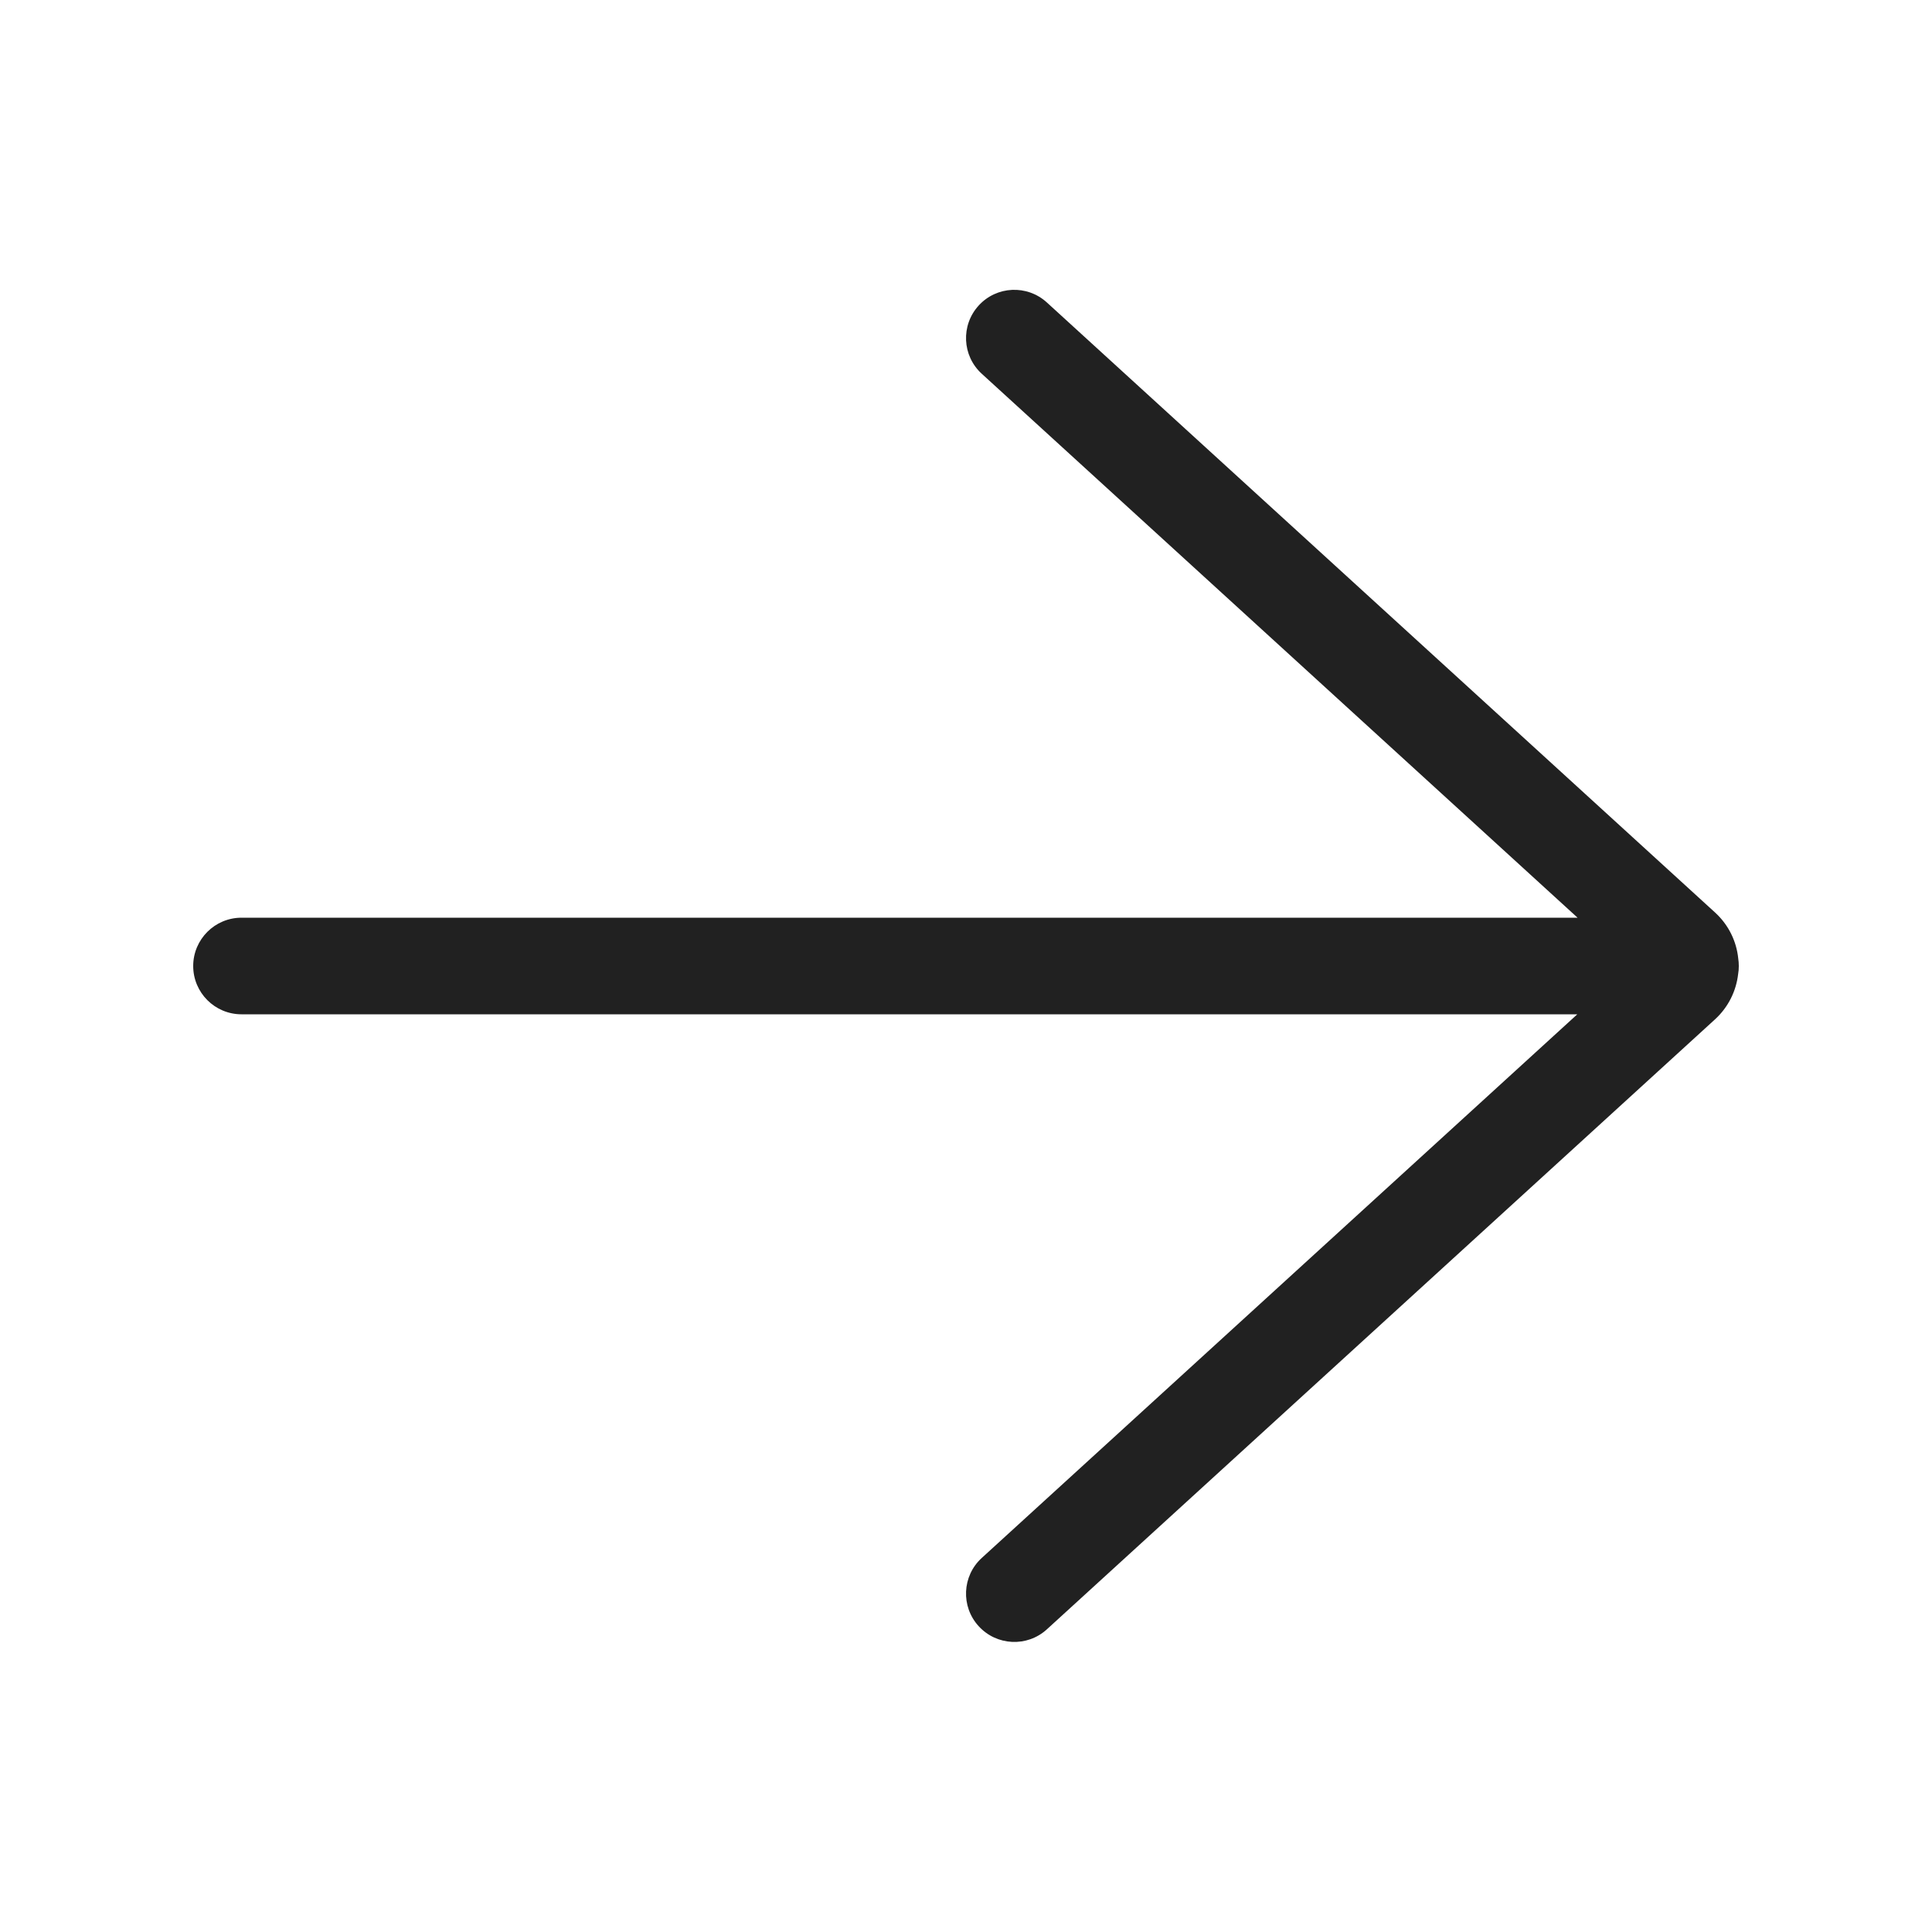
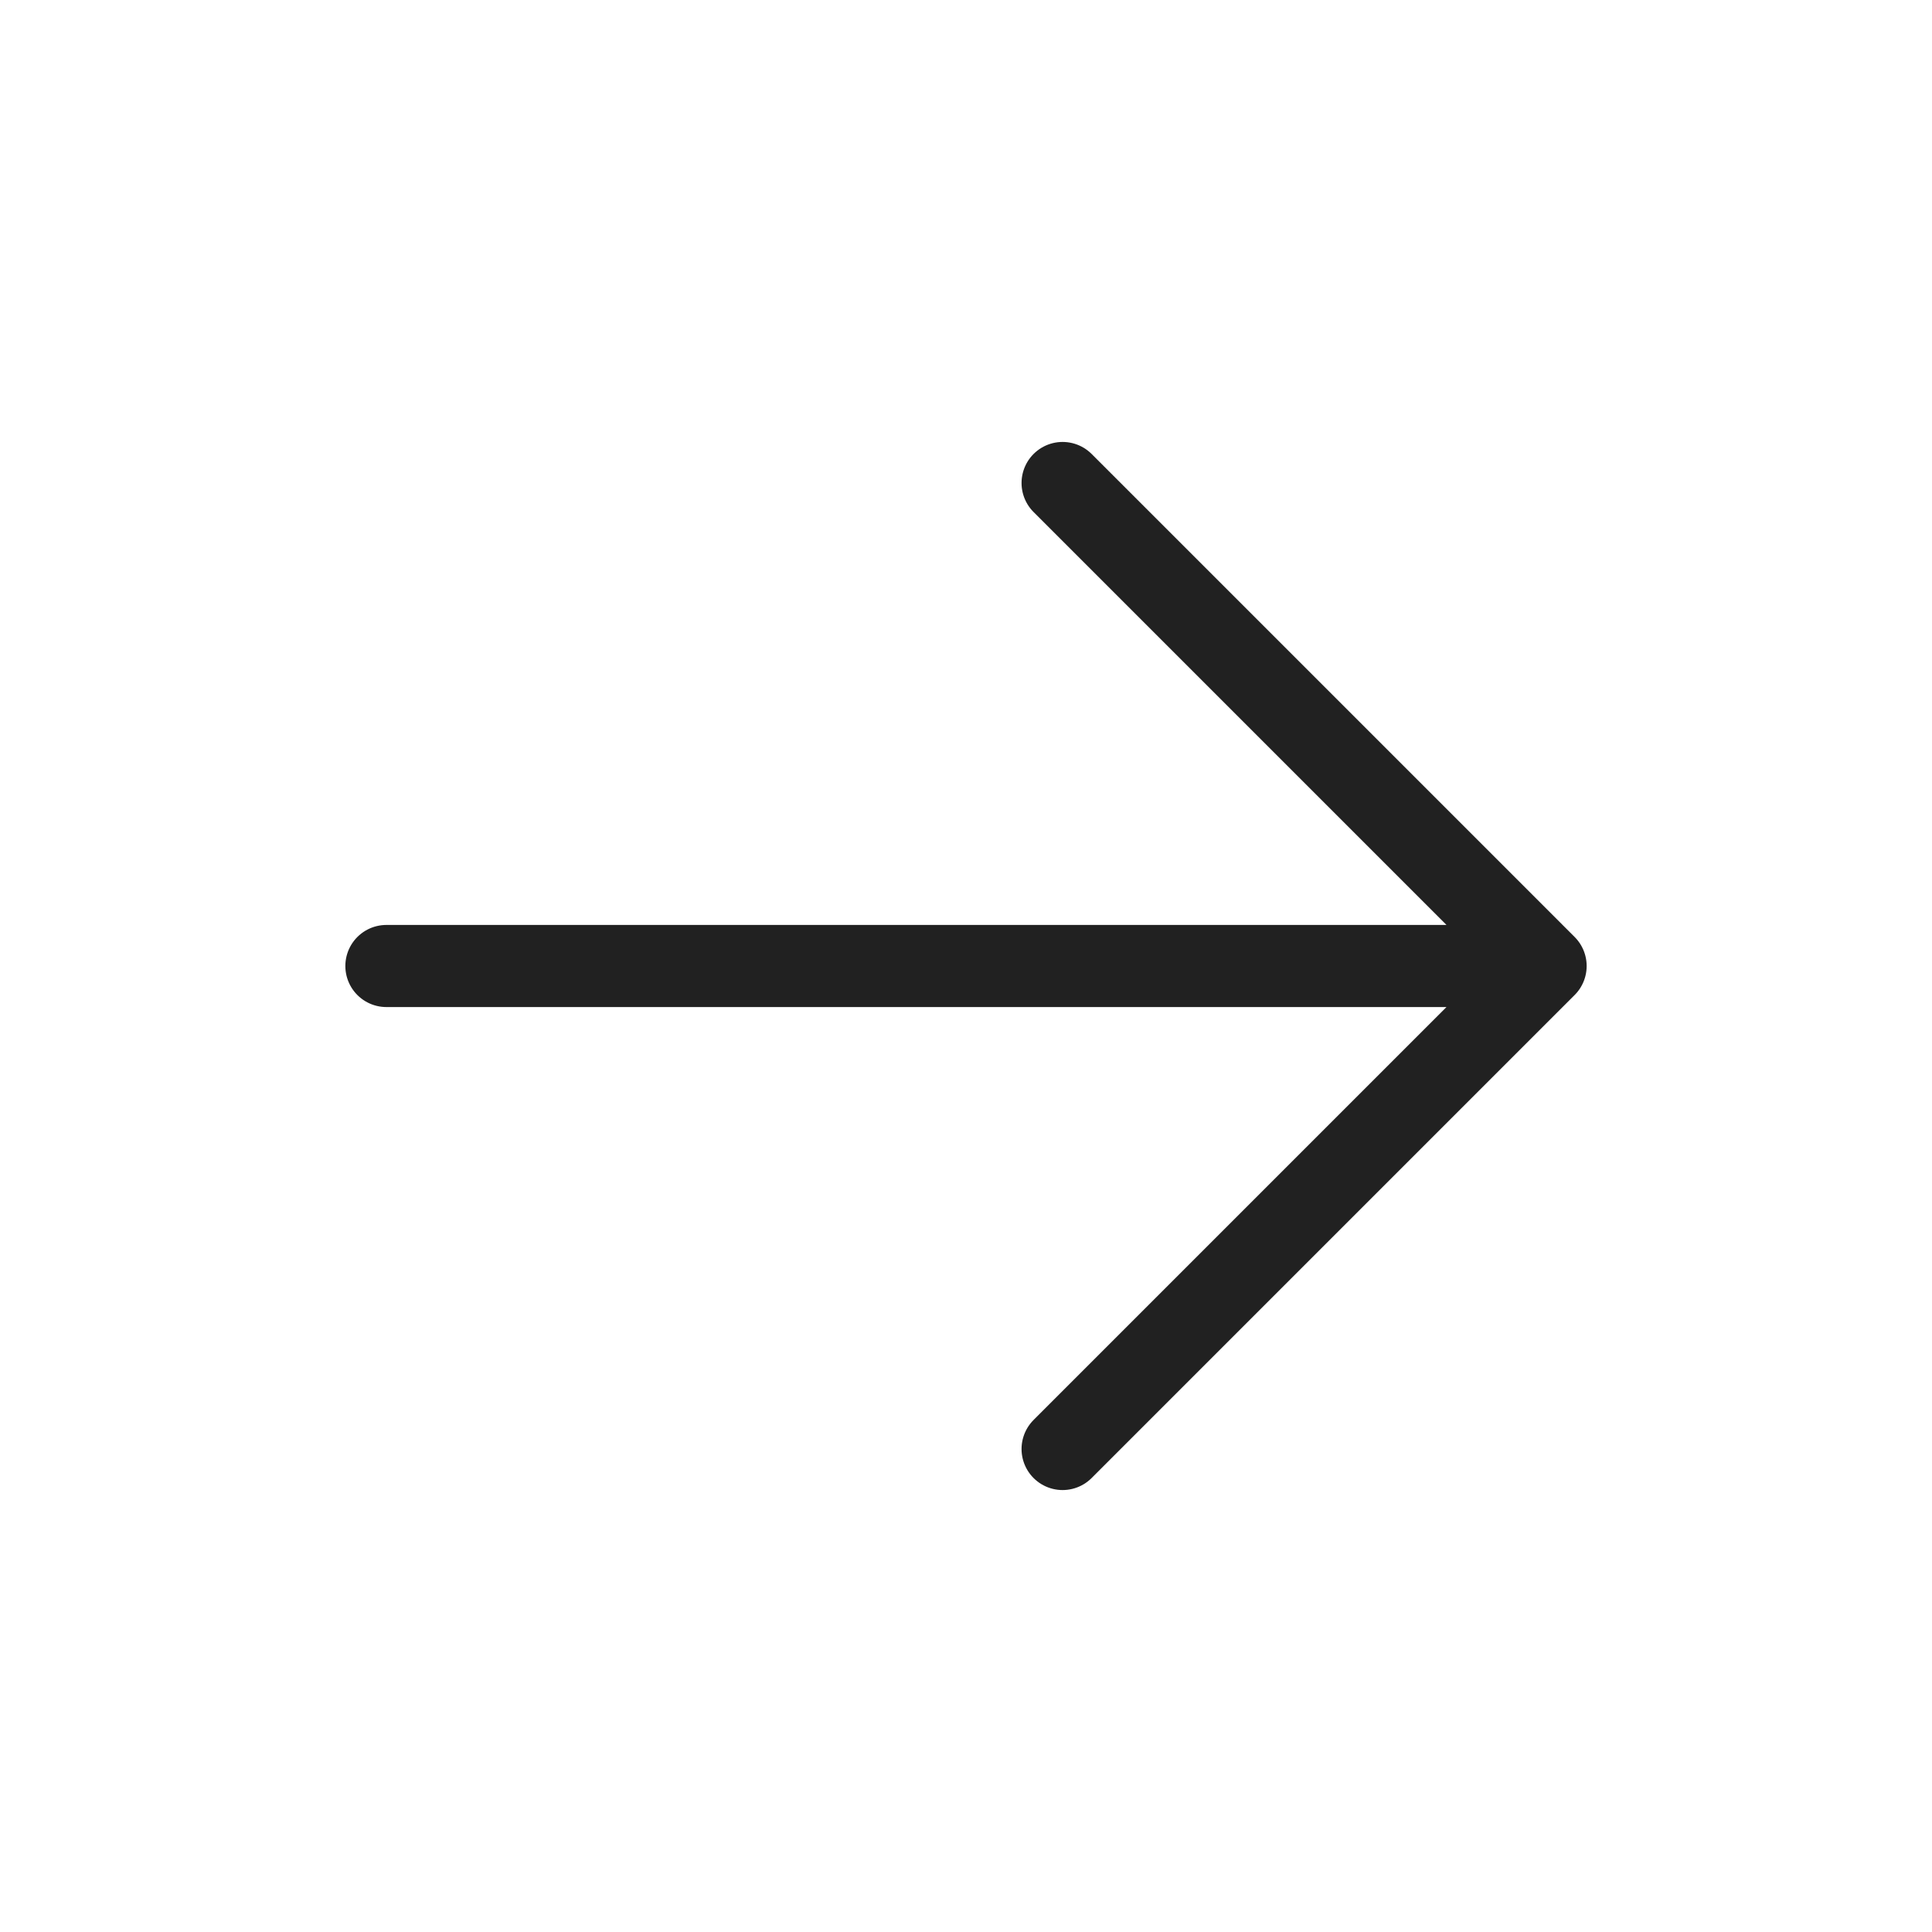
<svg xmlns="http://www.w3.org/2000/svg" width="20" height="20" viewBox="0 0 20 20" fill="none">
-   <path d="M10.837 3.131C10.633 2.945 10.317 2.959 10.131 3.163C9.945 3.367 9.959 3.683 10.163 3.869L16.331 9.5H2.5C2.224 9.5 2 9.724 2 10C2 10.276 2.224 10.5 2.5 10.5H16.328L10.163 16.128C9.959 16.314 9.945 16.631 10.131 16.834C10.317 17.038 10.633 17.053 10.837 16.867L17.753 10.553C17.893 10.425 17.973 10.257 17.993 10.084C17.998 10.057 18 10.029 18 10C18 9.973 17.998 9.947 17.994 9.921C17.976 9.745 17.895 9.574 17.753 9.445L10.837 3.131Z" fill="#212121" />
+   <path d="M4 10H16M16 10L11 5M16 10L11 15" stroke="#212121" stroke-width="0.85" stroke-linecap="round" stroke-linejoin="round" />
</svg>
